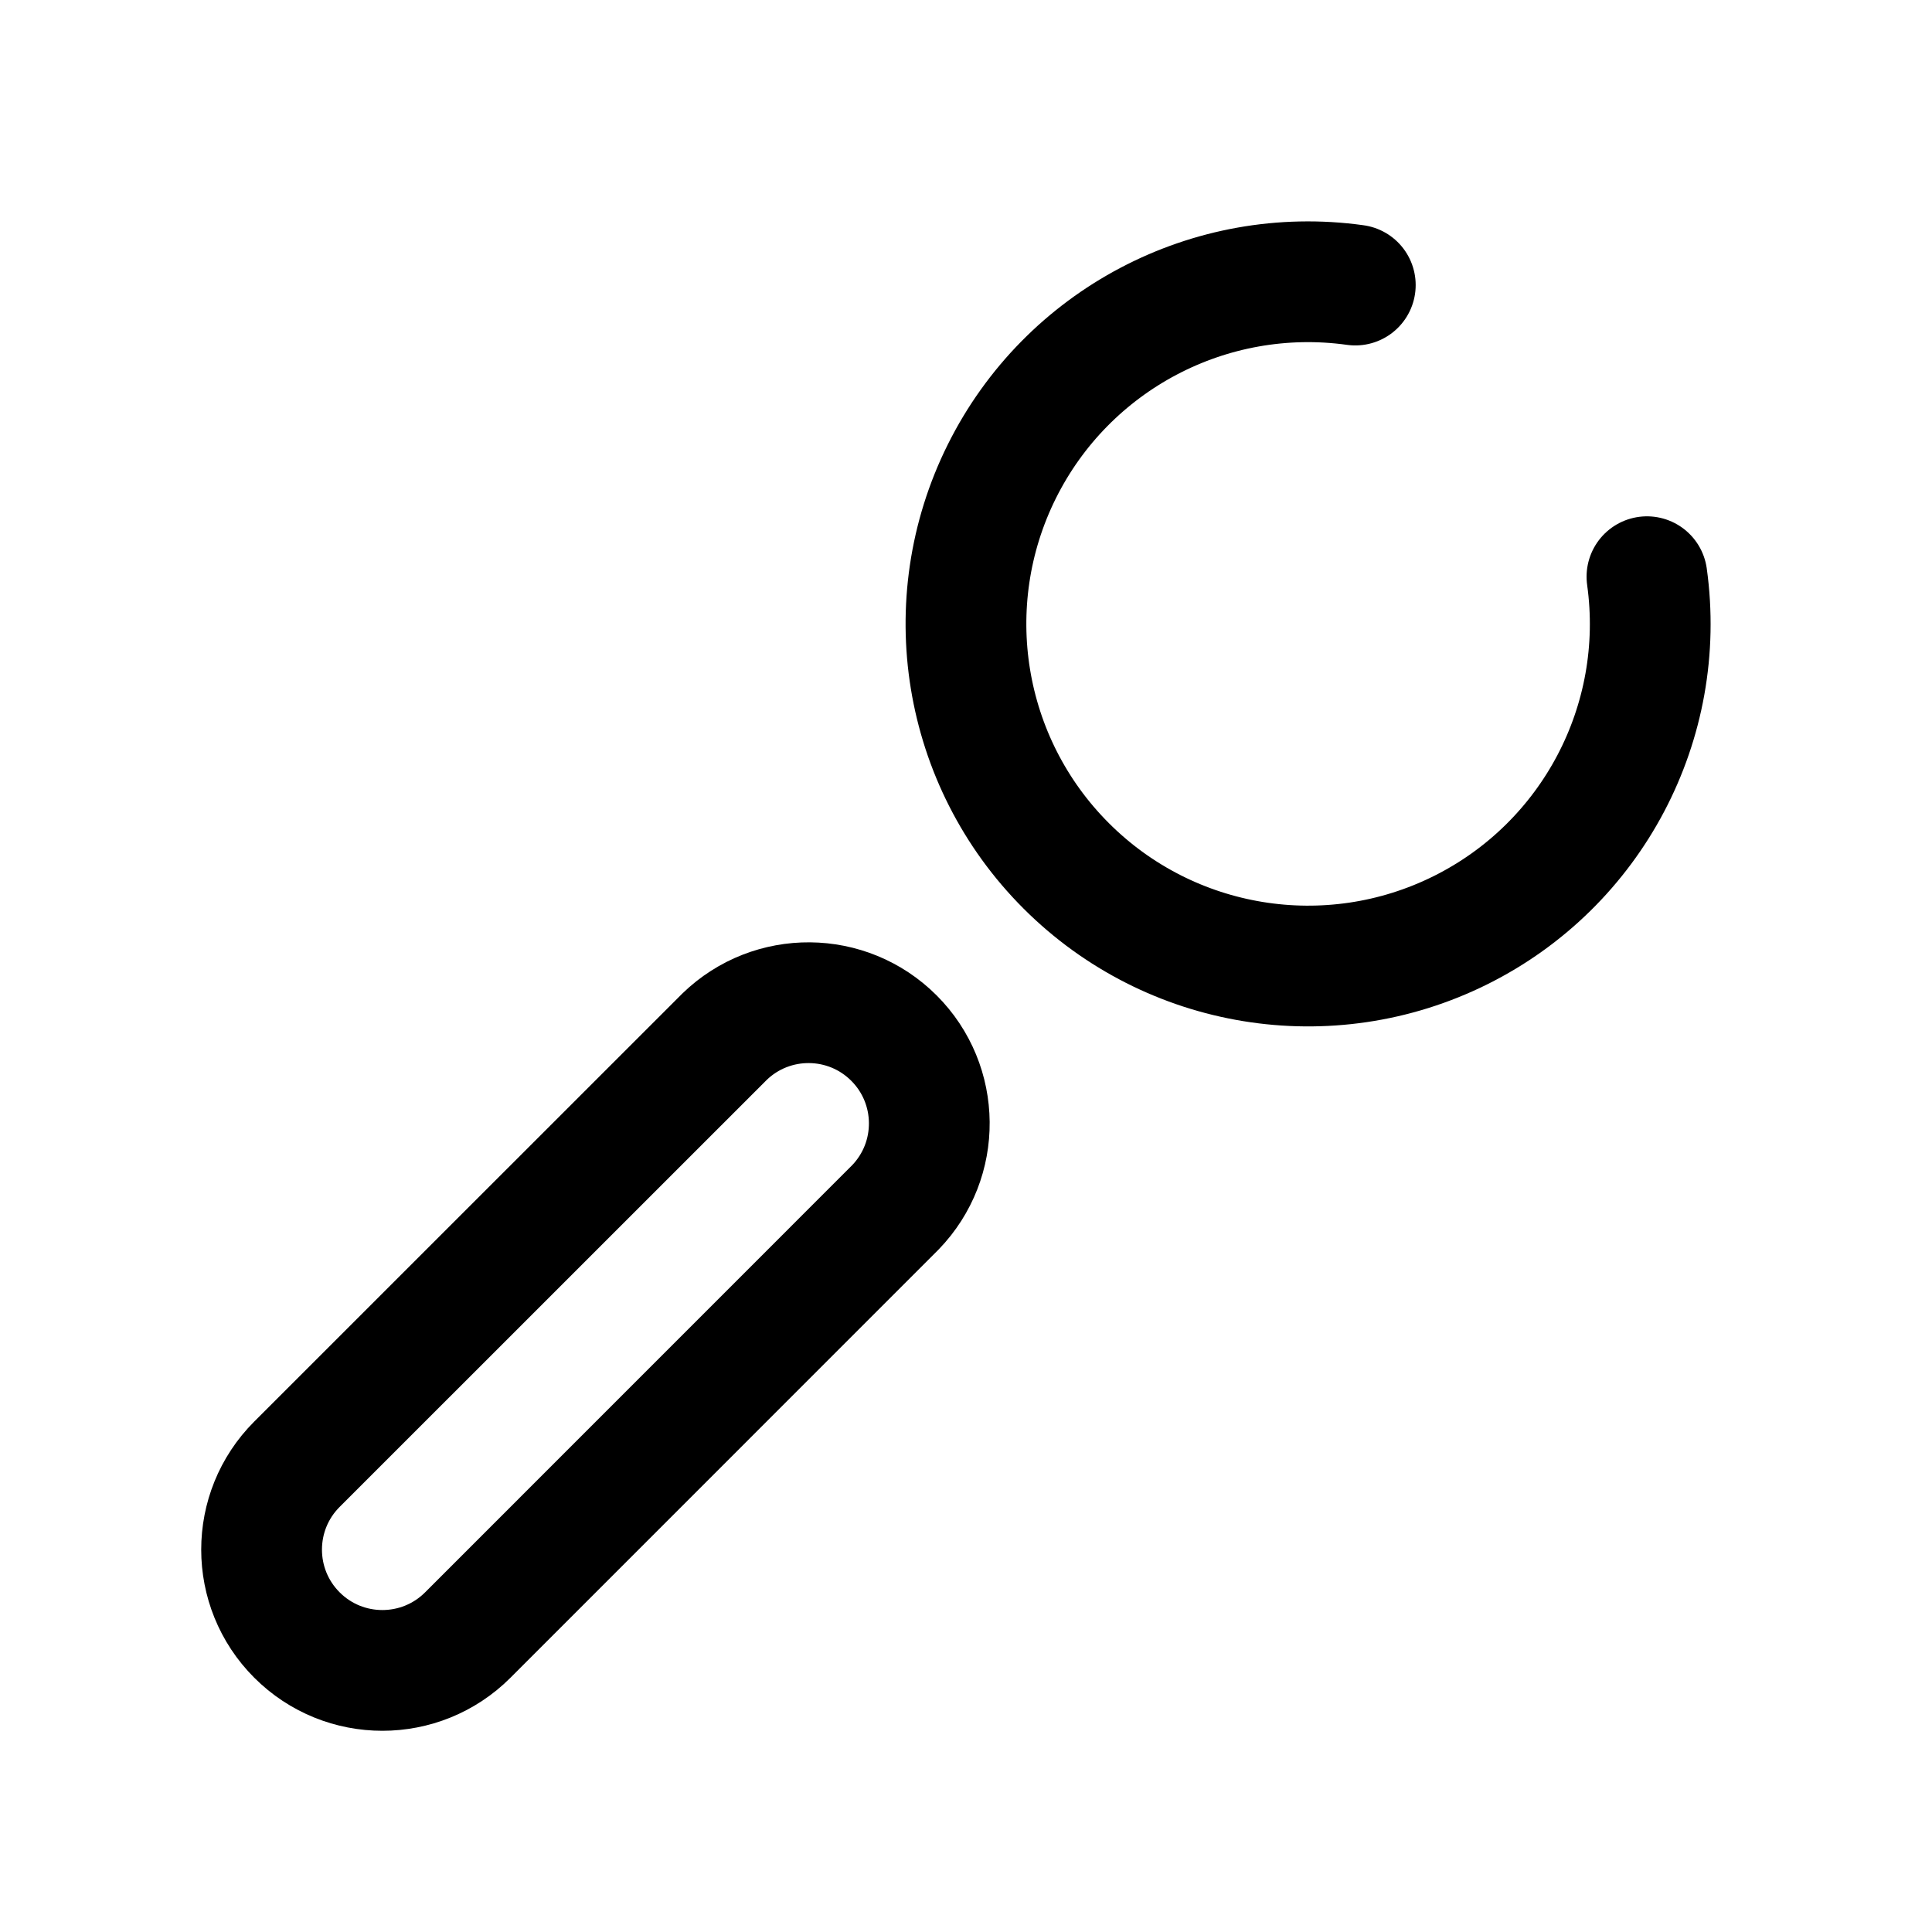
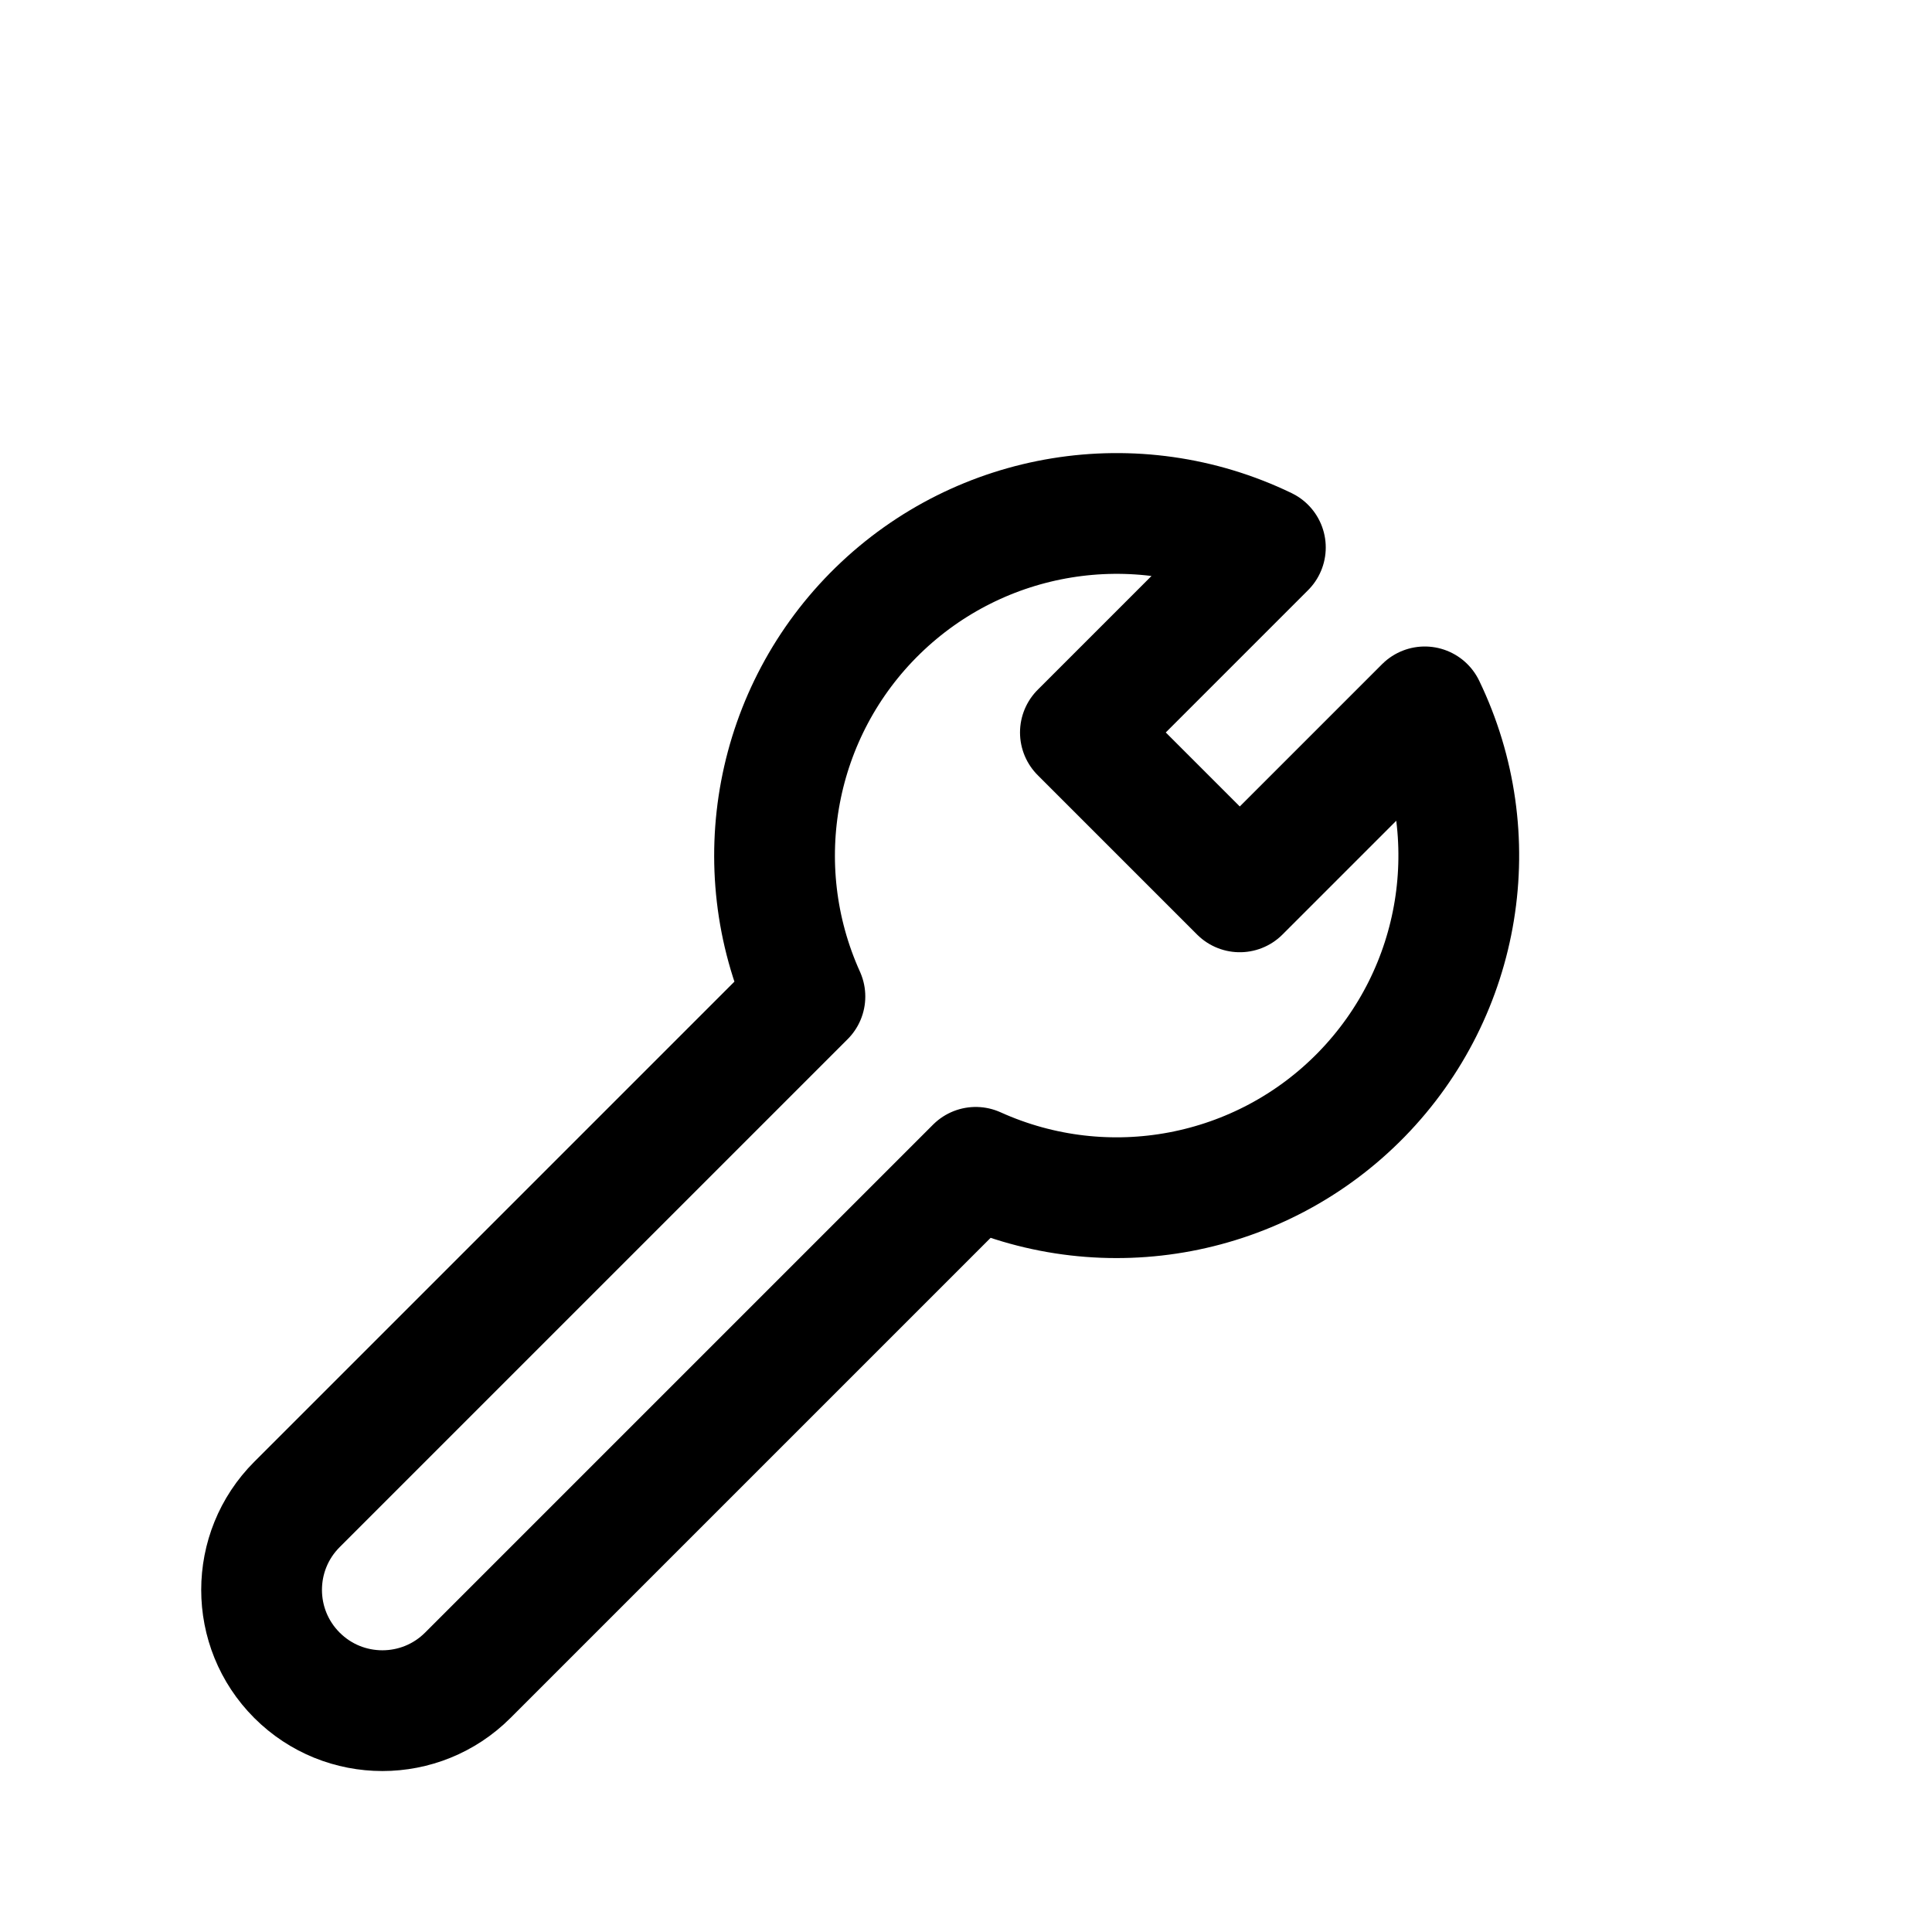
<svg xmlns="http://www.w3.org/2000/svg" width="24" height="24" viewBox="0 0 24 24" fill="none" stroke="currentColor" stroke-width="1.5" stroke-linecap="round" stroke-linejoin="round">
-   <path d="M20.459 7.164a4.25 4.25 0 1 1-3.623-3.623" />
-   <path d="m9.002 12.877-5.313 5.312a1.5 1.5 0 0 0 2.122 2.122l5.312-5.313a1.5 1.5 0 0 0-2.121-2.121" />
+   <path d="m3.689 18.689 6.31-6.31a4.25 4.25 0 0 1 5.72-5.578l-2.298 2.298 1.98 1.98 2.298-2.298a4.25 4.25 0 0 1-5.578 5.72l-6.31 6.31a1.5 1.5 0 0 1-2.122-2.122" />
</svg>
